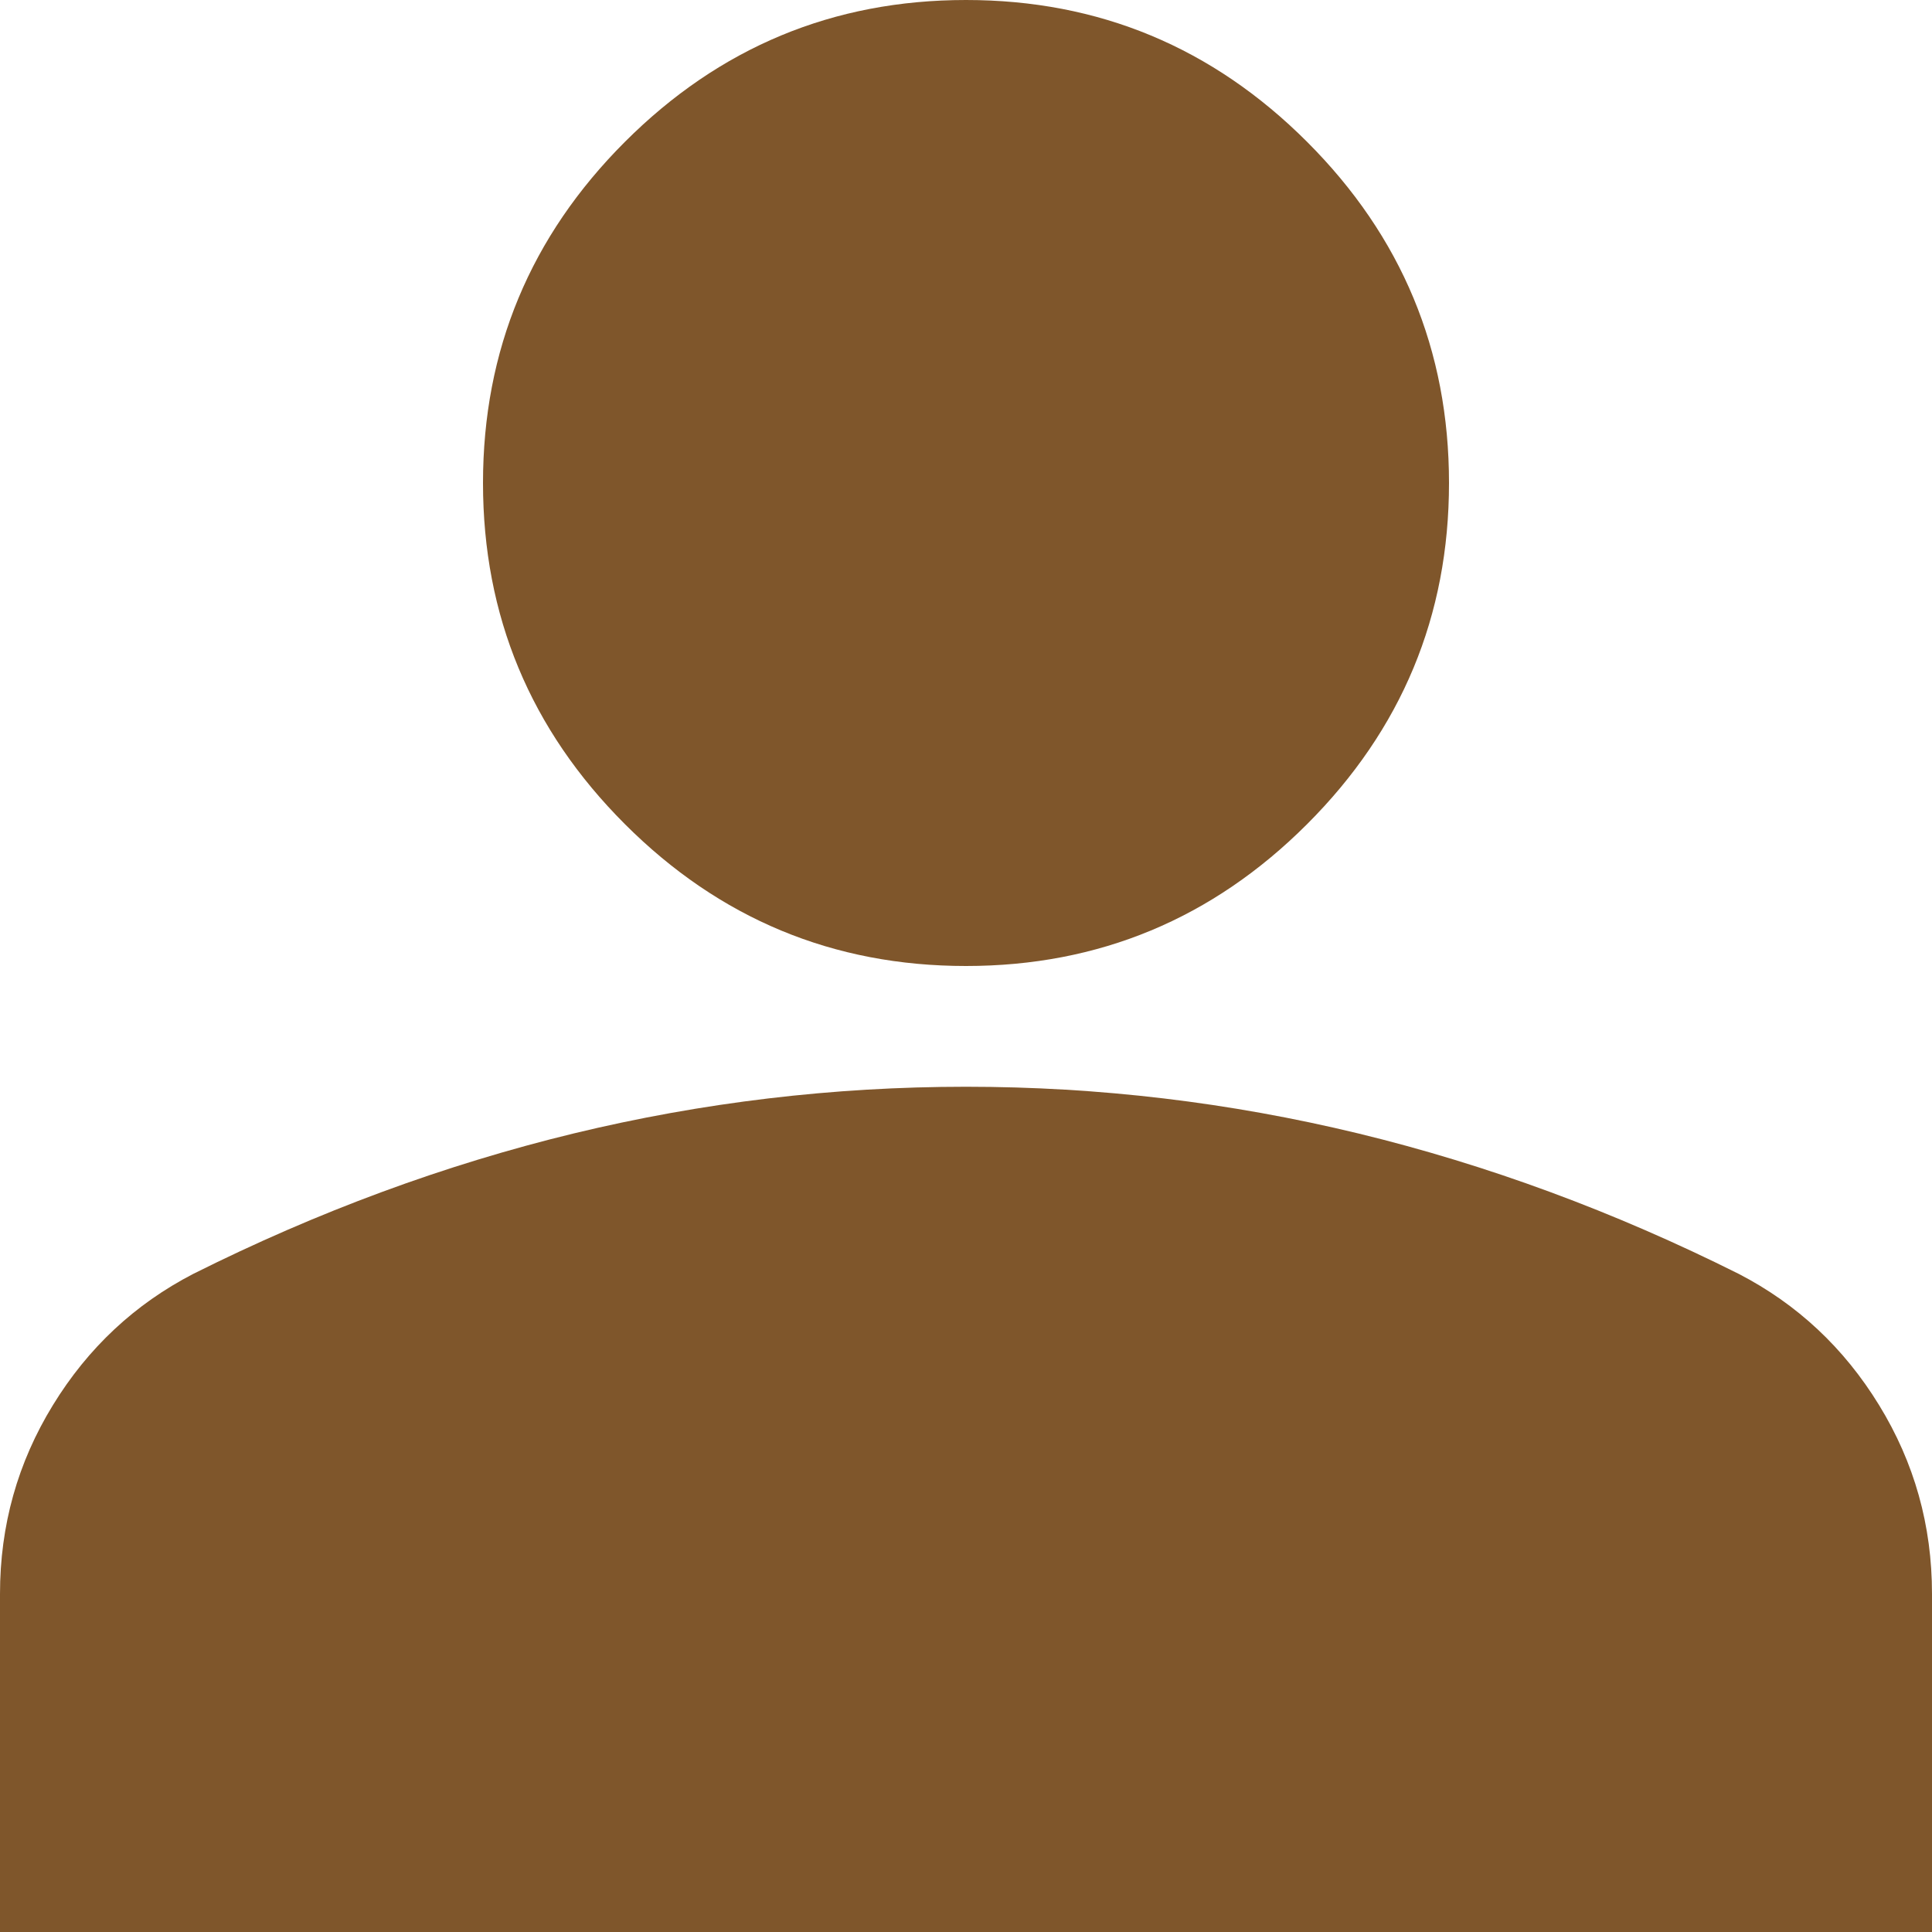
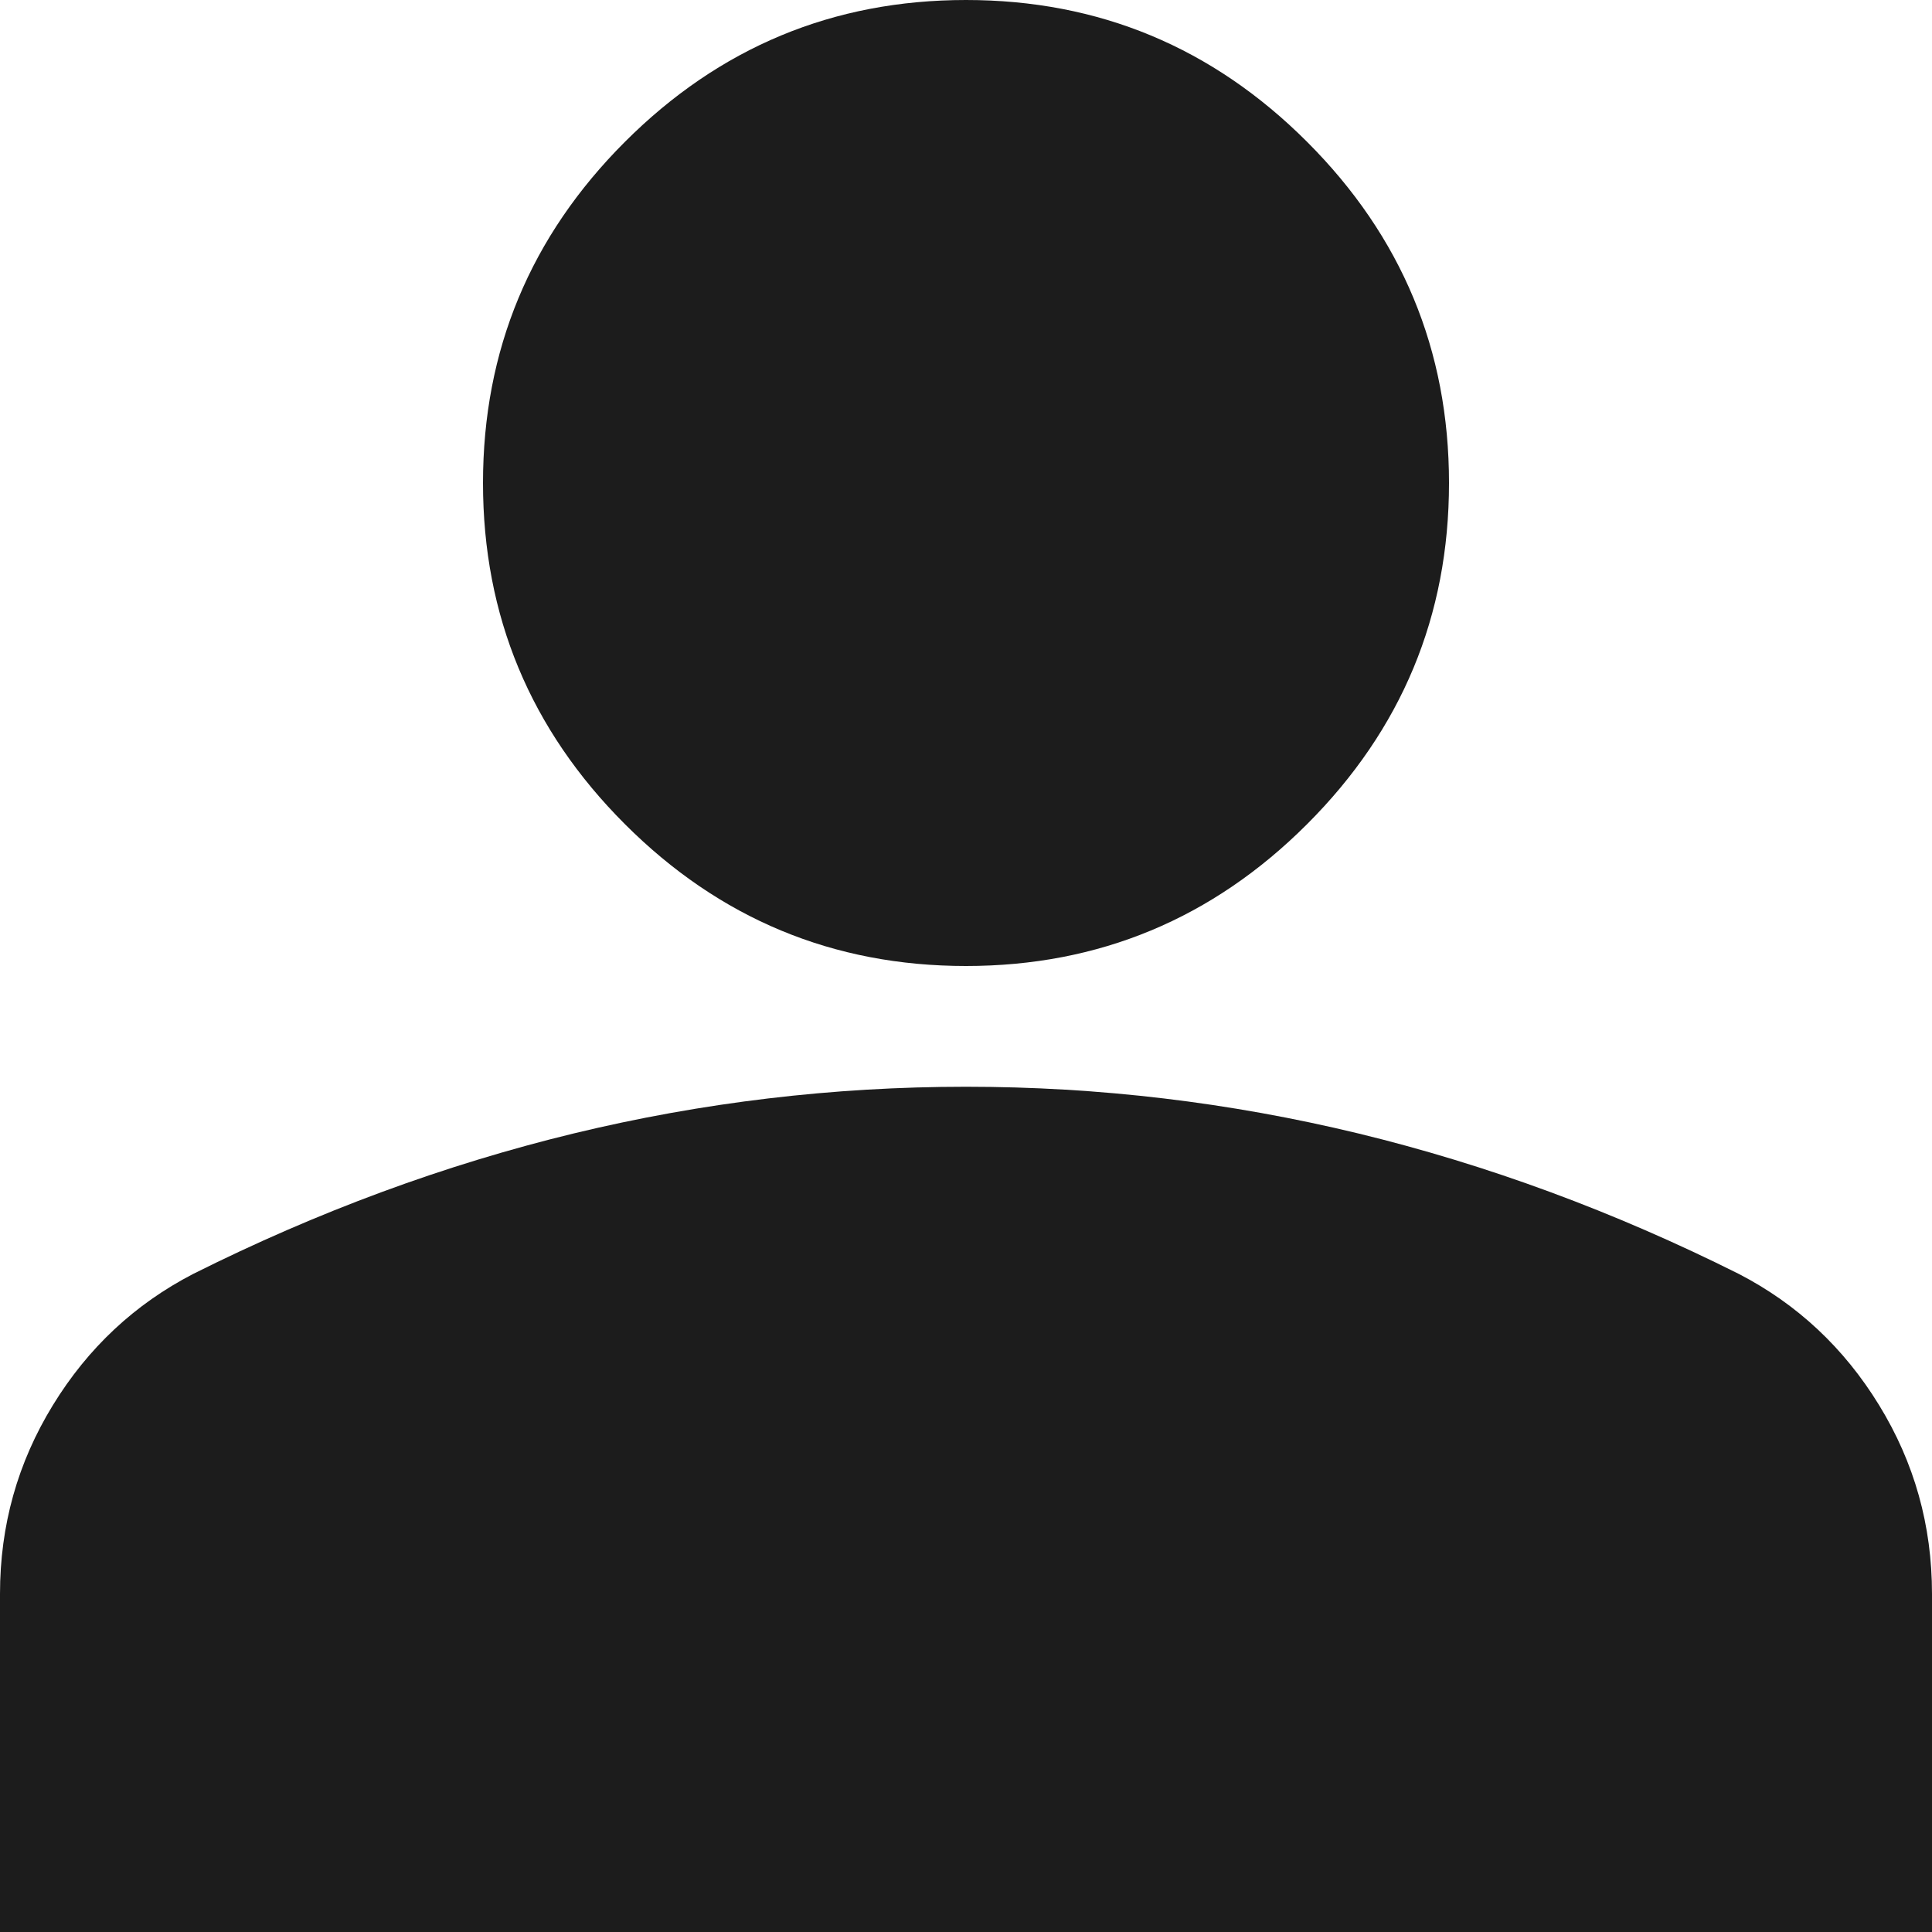
<svg xmlns="http://www.w3.org/2000/svg" preserveAspectRatio="none" overflow="visible" style="display: block;" width="16" height="16" viewBox="0 0 16 16" fill="none">
  <g id="Container">
-     <path id="Icon" d="M8 8C6.9 8 5.958 7.608 5.175 6.825C4.392 6.042 4 5.1 4 4C4 2.9 4.392 1.958 5.175 1.175C5.958 0.392 6.9 0 8 0C9.1 0 10.042 0.392 10.825 1.175C11.608 1.958 12 2.9 12 4C12 5.1 11.608 6.042 10.825 6.825C10.042 7.608 9.1 8 8 8V8M0 16V13.2C0 12.633 0.146 12.113 0.438 11.637C0.729 11.162 1.117 10.8 1.6 10.55C2.633 10.033 3.683 9.646 4.75 9.387C5.817 9.129 6.9 9 8 9C9.1 9 10.183 9.129 11.25 9.387C12.317 9.646 13.367 10.033 14.4 10.55C14.883 10.8 15.271 11.162 15.562 11.637C15.854 12.113 16 12.633 16 13.2V16H0V16" fill="#7F562B" />
+     <path id="Icon" d="M8 8C6.9 8 5.958 7.608 5.175 6.825C4.392 6.042 4 5.1 4 4C4 2.9 4.392 1.958 5.175 1.175C5.958 0.392 6.9 0 8 0C9.1 0 10.042 0.392 10.825 1.175C11.608 1.958 12 2.9 12 4C12 5.1 11.608 6.042 10.825 6.825C10.042 7.608 9.1 8 8 8V8M0 16V13.2C0 12.633 0.146 12.113 0.438 11.637C0.729 11.162 1.117 10.8 1.6 10.55C2.633 10.033 3.683 9.646 4.75 9.387C5.817 9.129 6.9 9 8 9C9.1 9 10.183 9.129 11.25 9.387C12.317 9.646 13.367 10.033 14.4 10.55C14.883 10.8 15.271 11.162 15.562 11.637C15.854 12.113 16 12.633 16 13.2V16H0V16" fill="#1C1C1C" />
  </g>
</svg>
